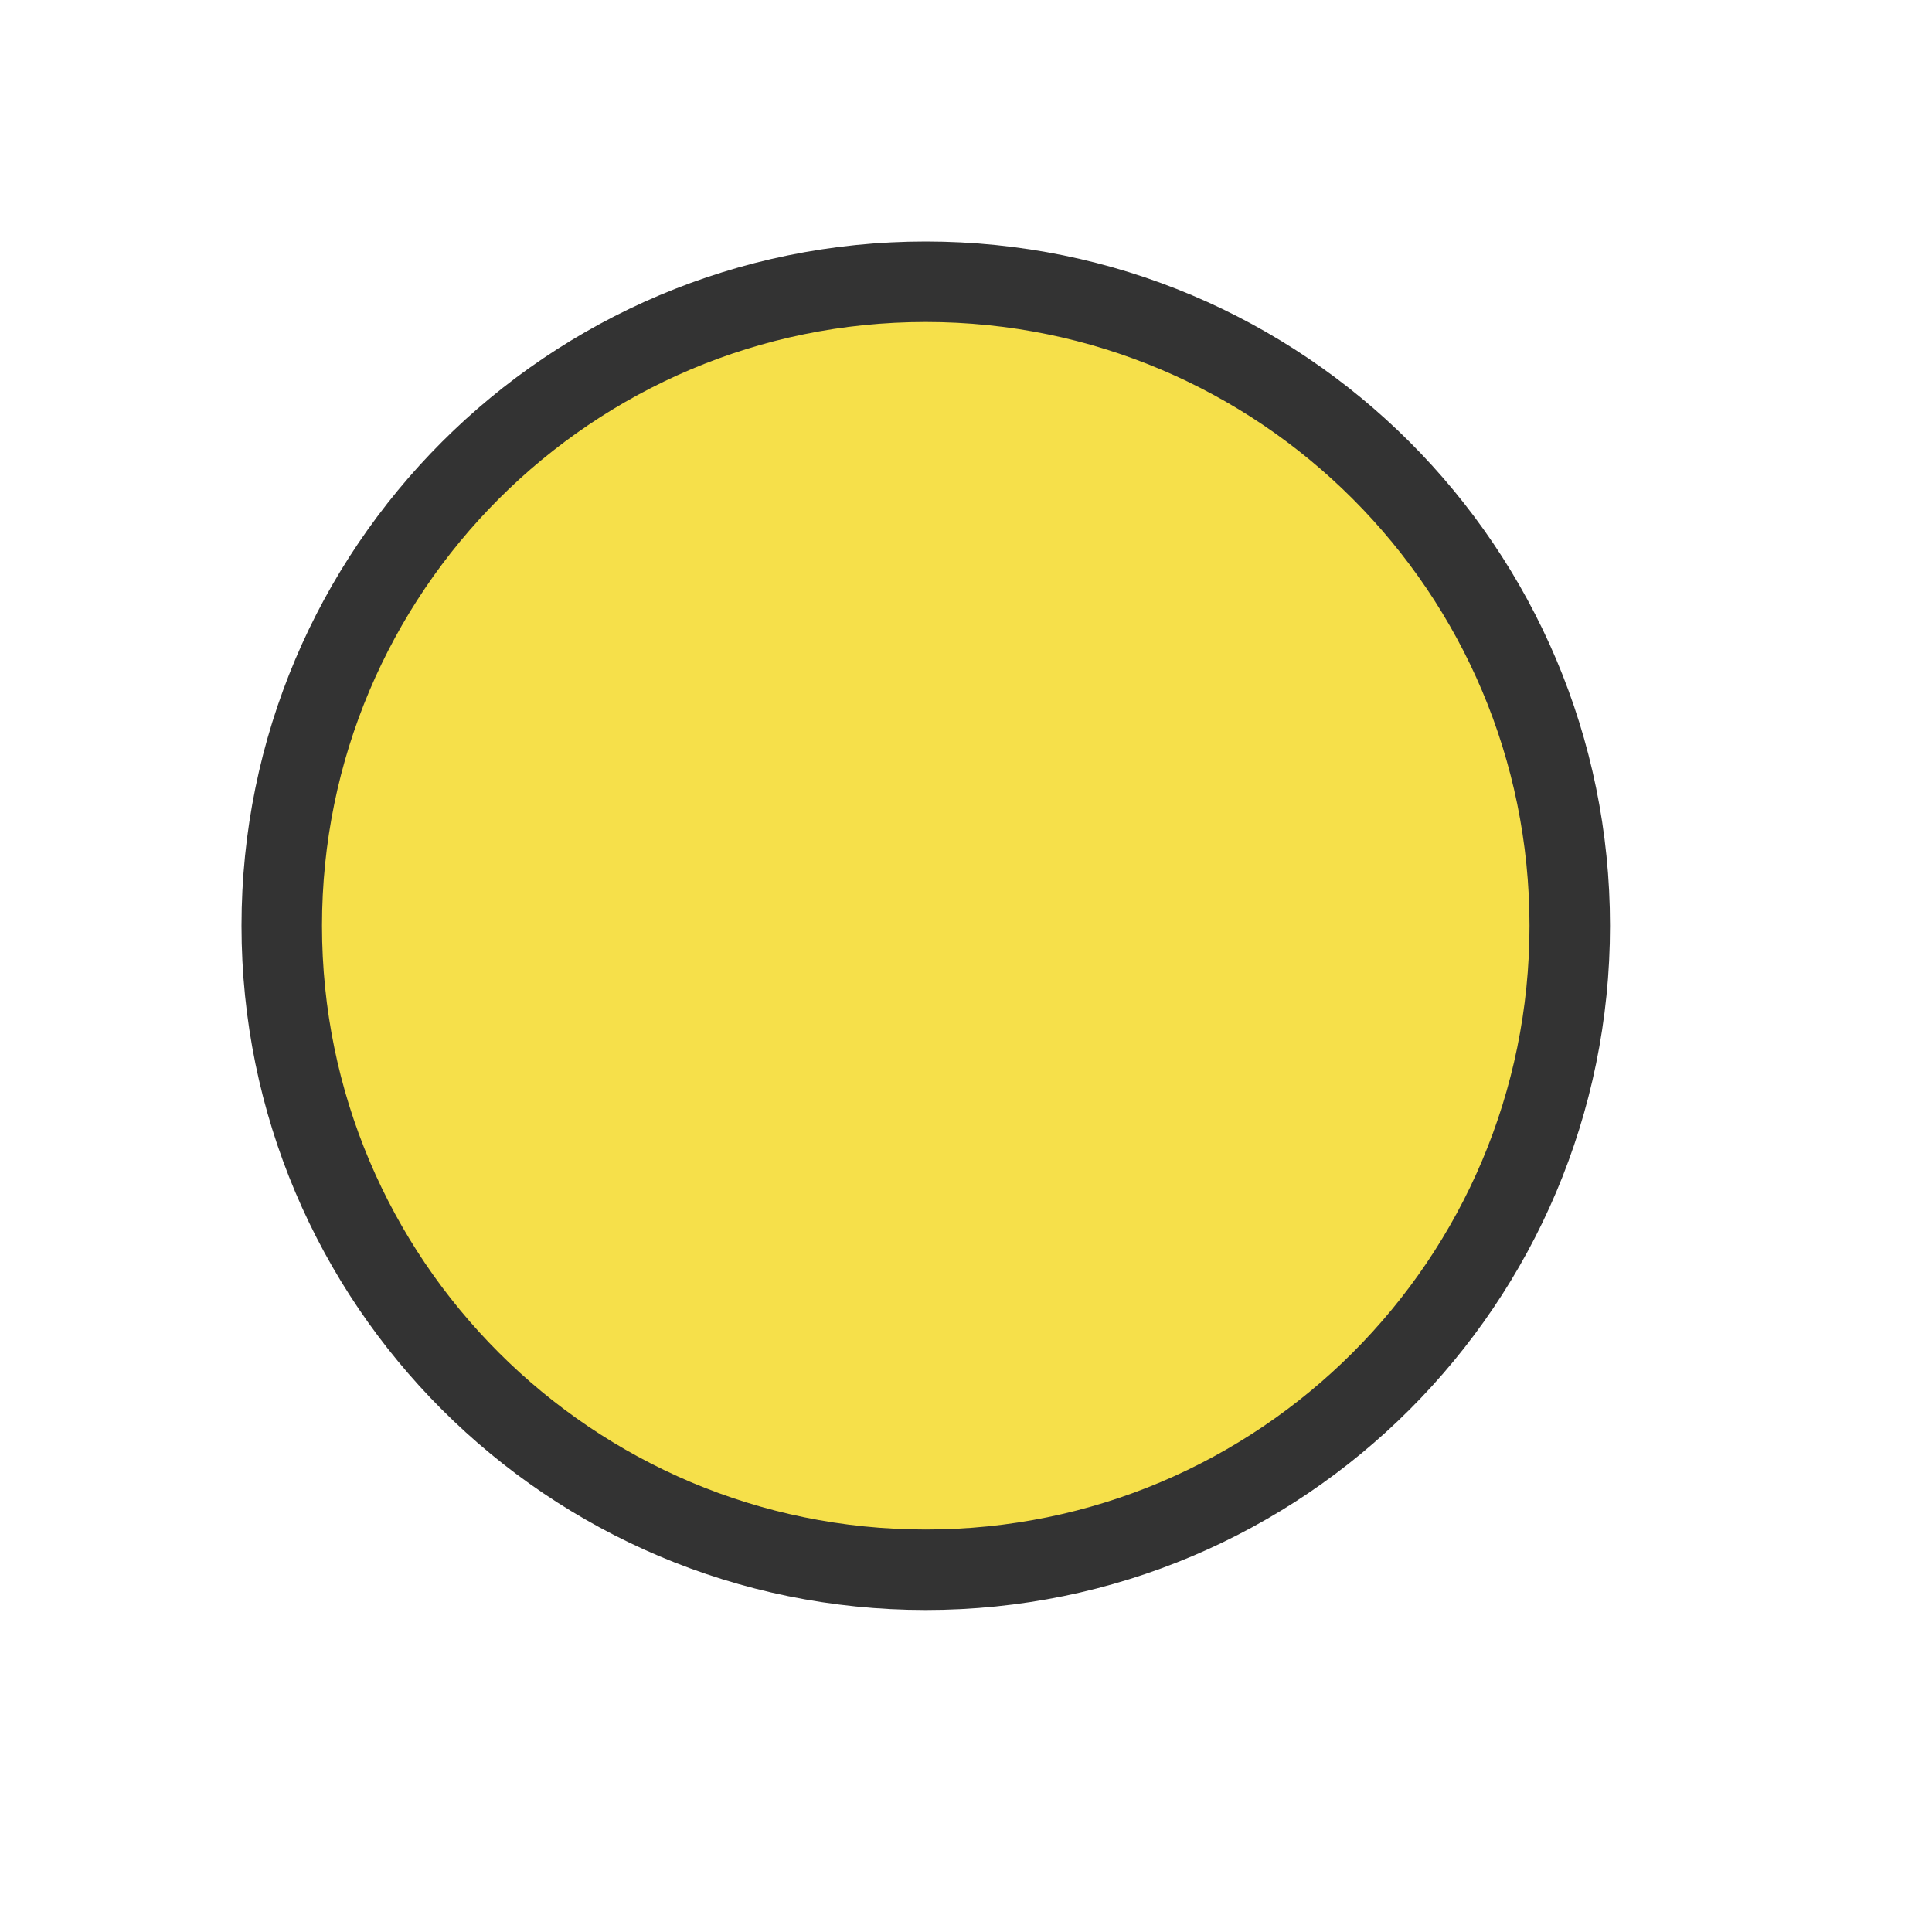
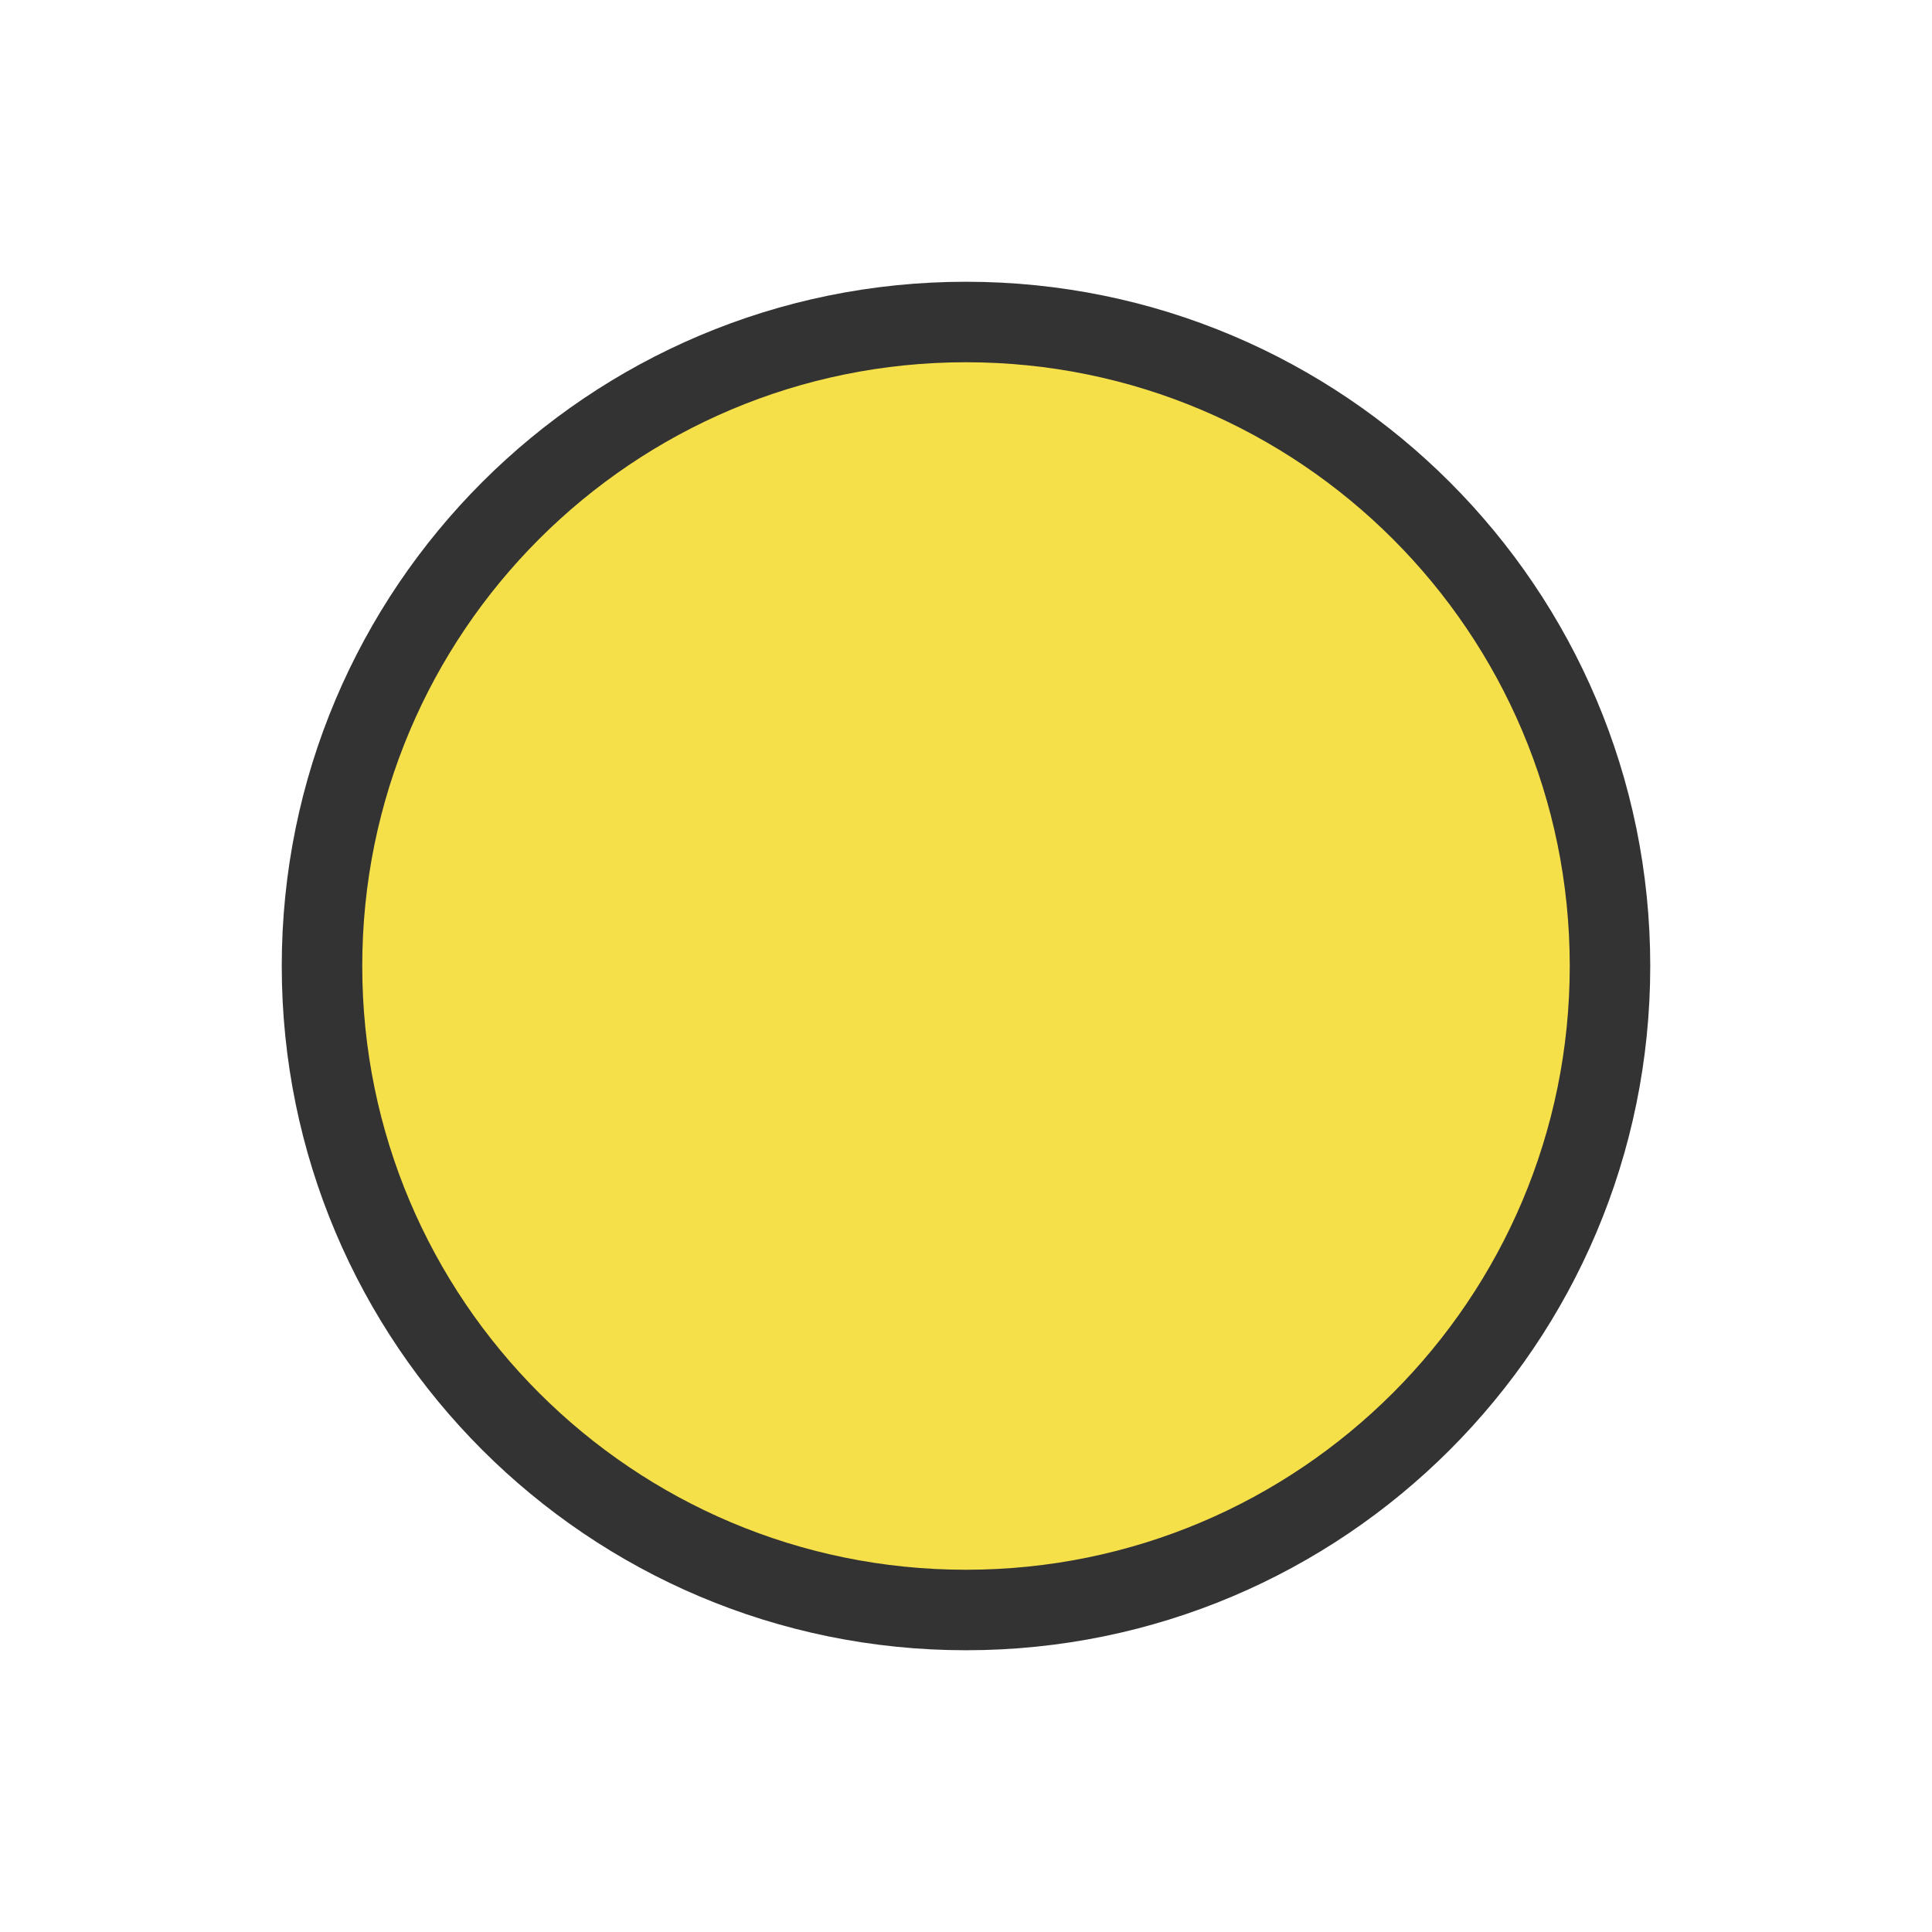
<svg xmlns="http://www.w3.org/2000/svg" version="1.1" width="24" height="24">
-   <circle style="fill:#f6e04a;fill-opacity:1;stroke:#333333;stroke-width:1;stroke-opacity:1" r="8" cx="11.5" cy="11.5" />
+   <circle style="fill:#f6e04a;fill-opacity:1;stroke:#333333;stroke-width:1;stroke-opacity:1" r="8" cx="12" cy="12" />
</svg>
